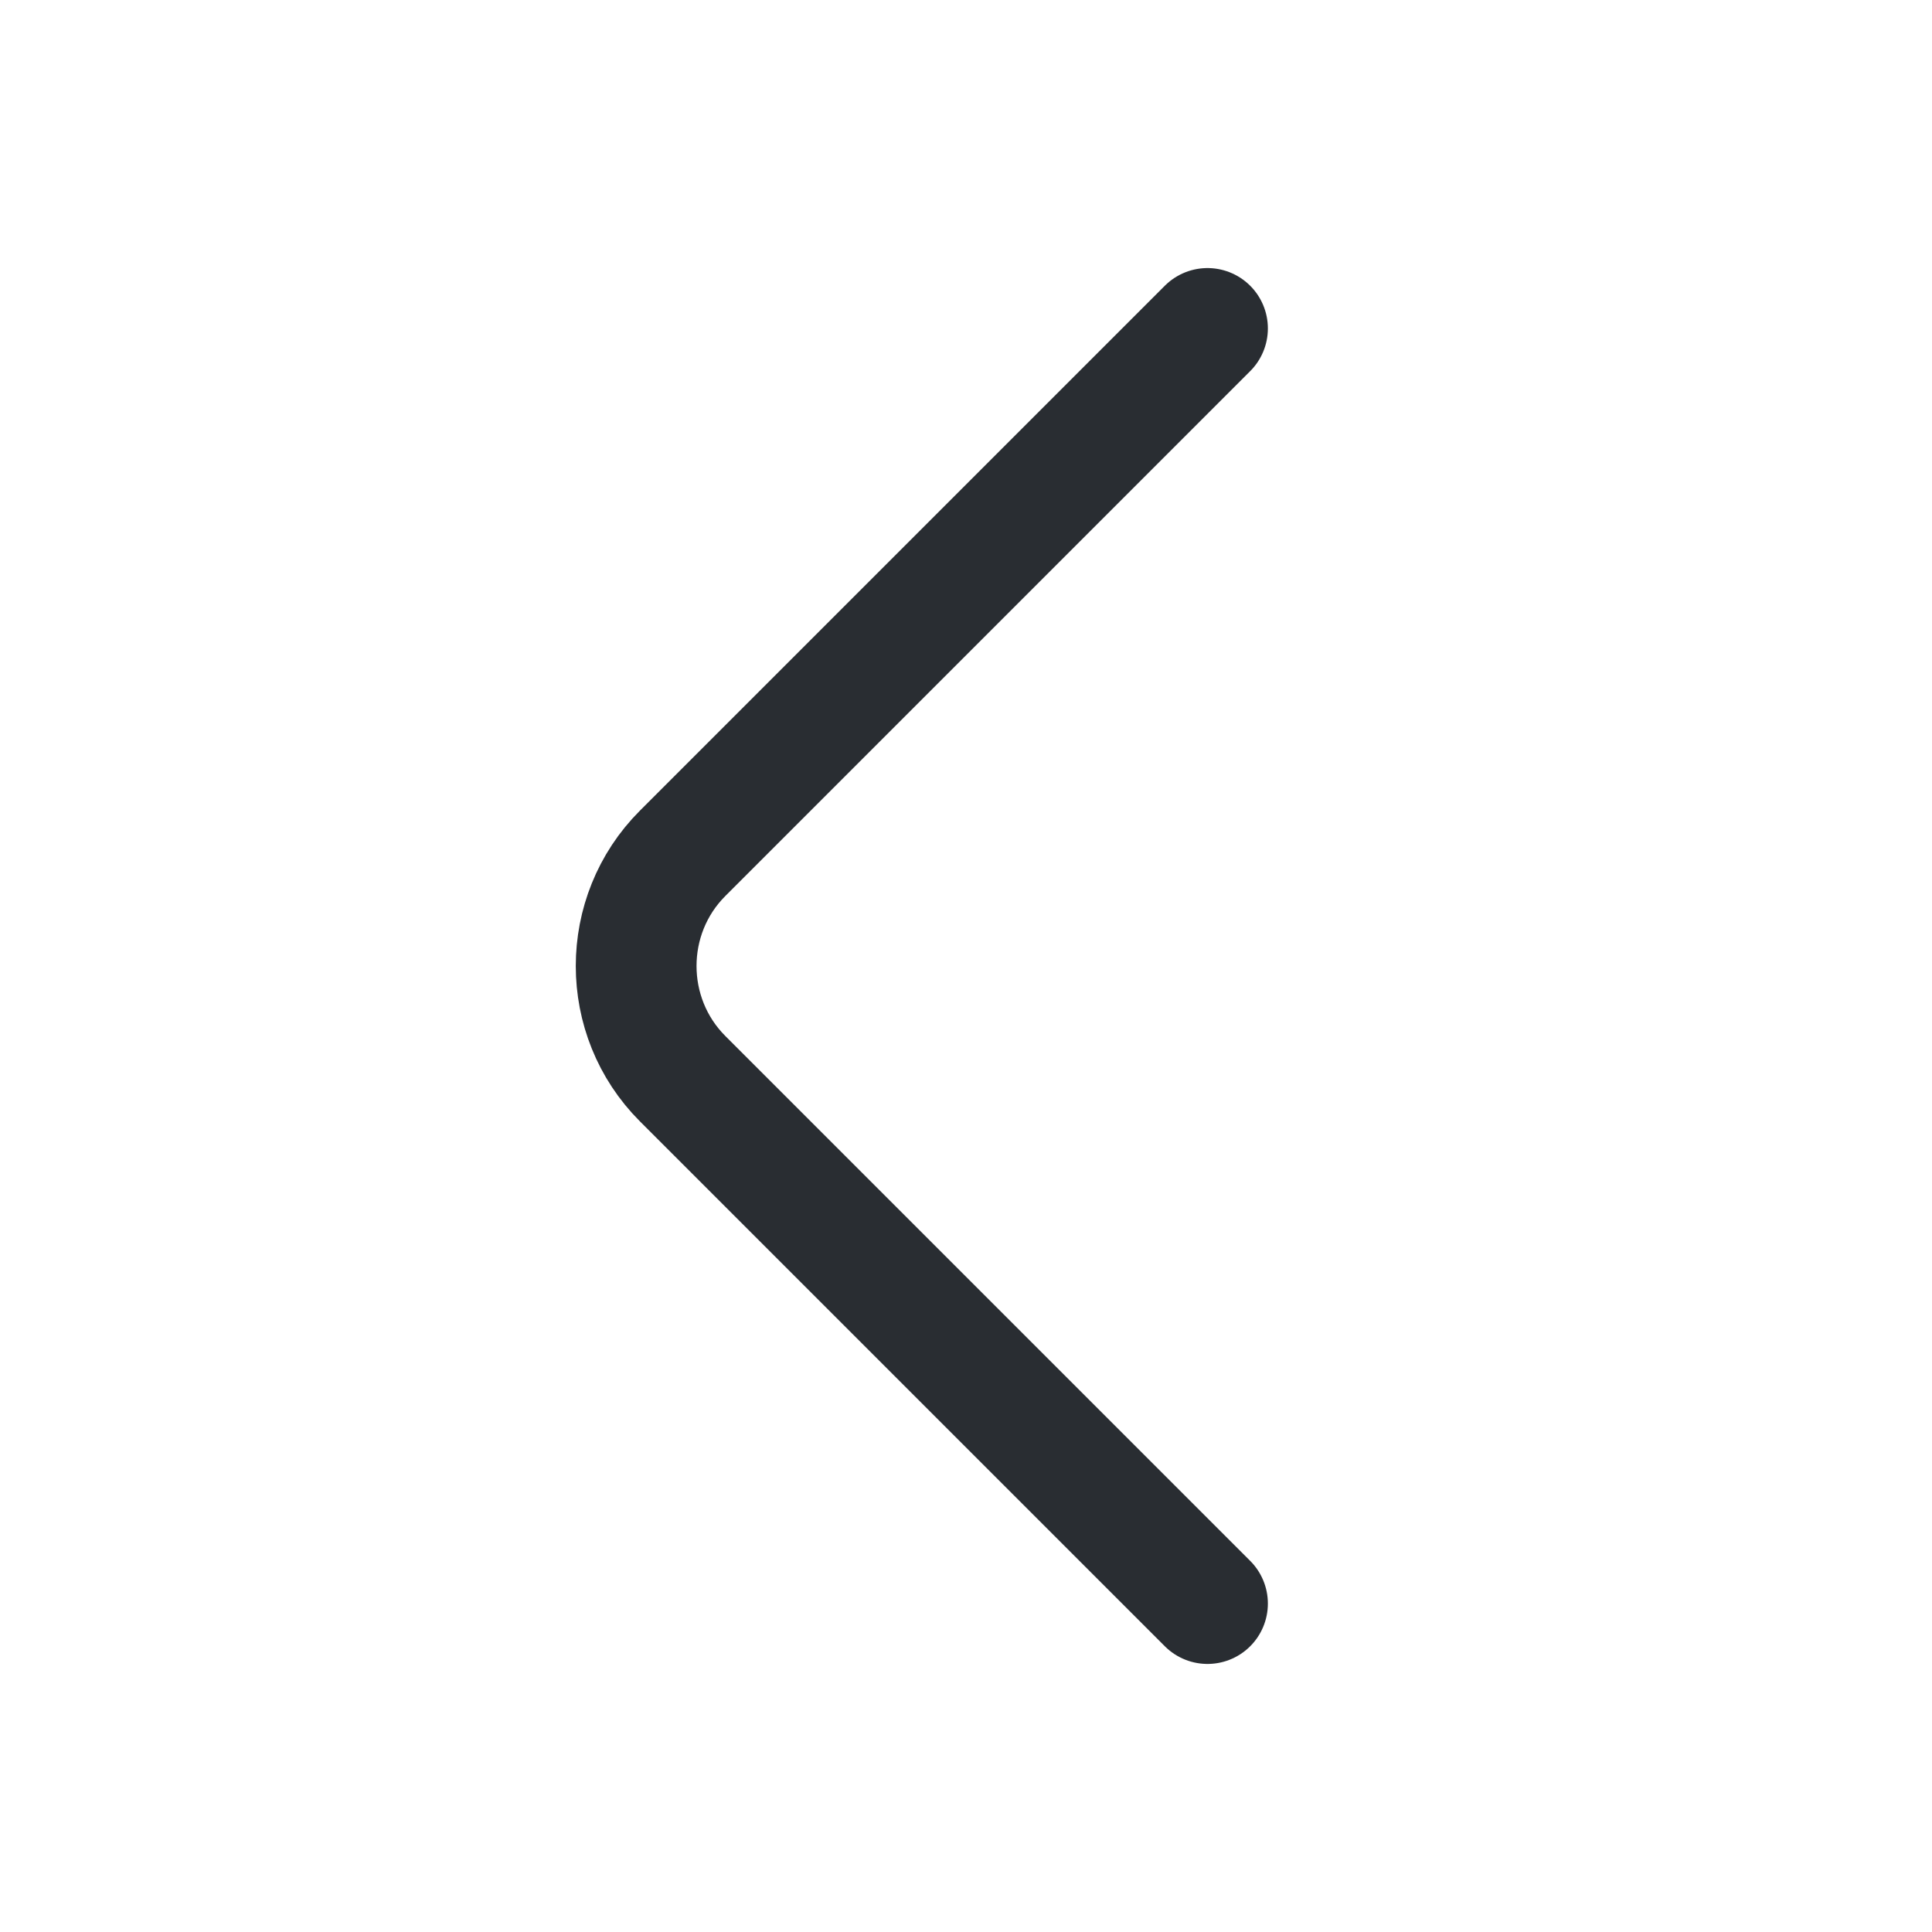
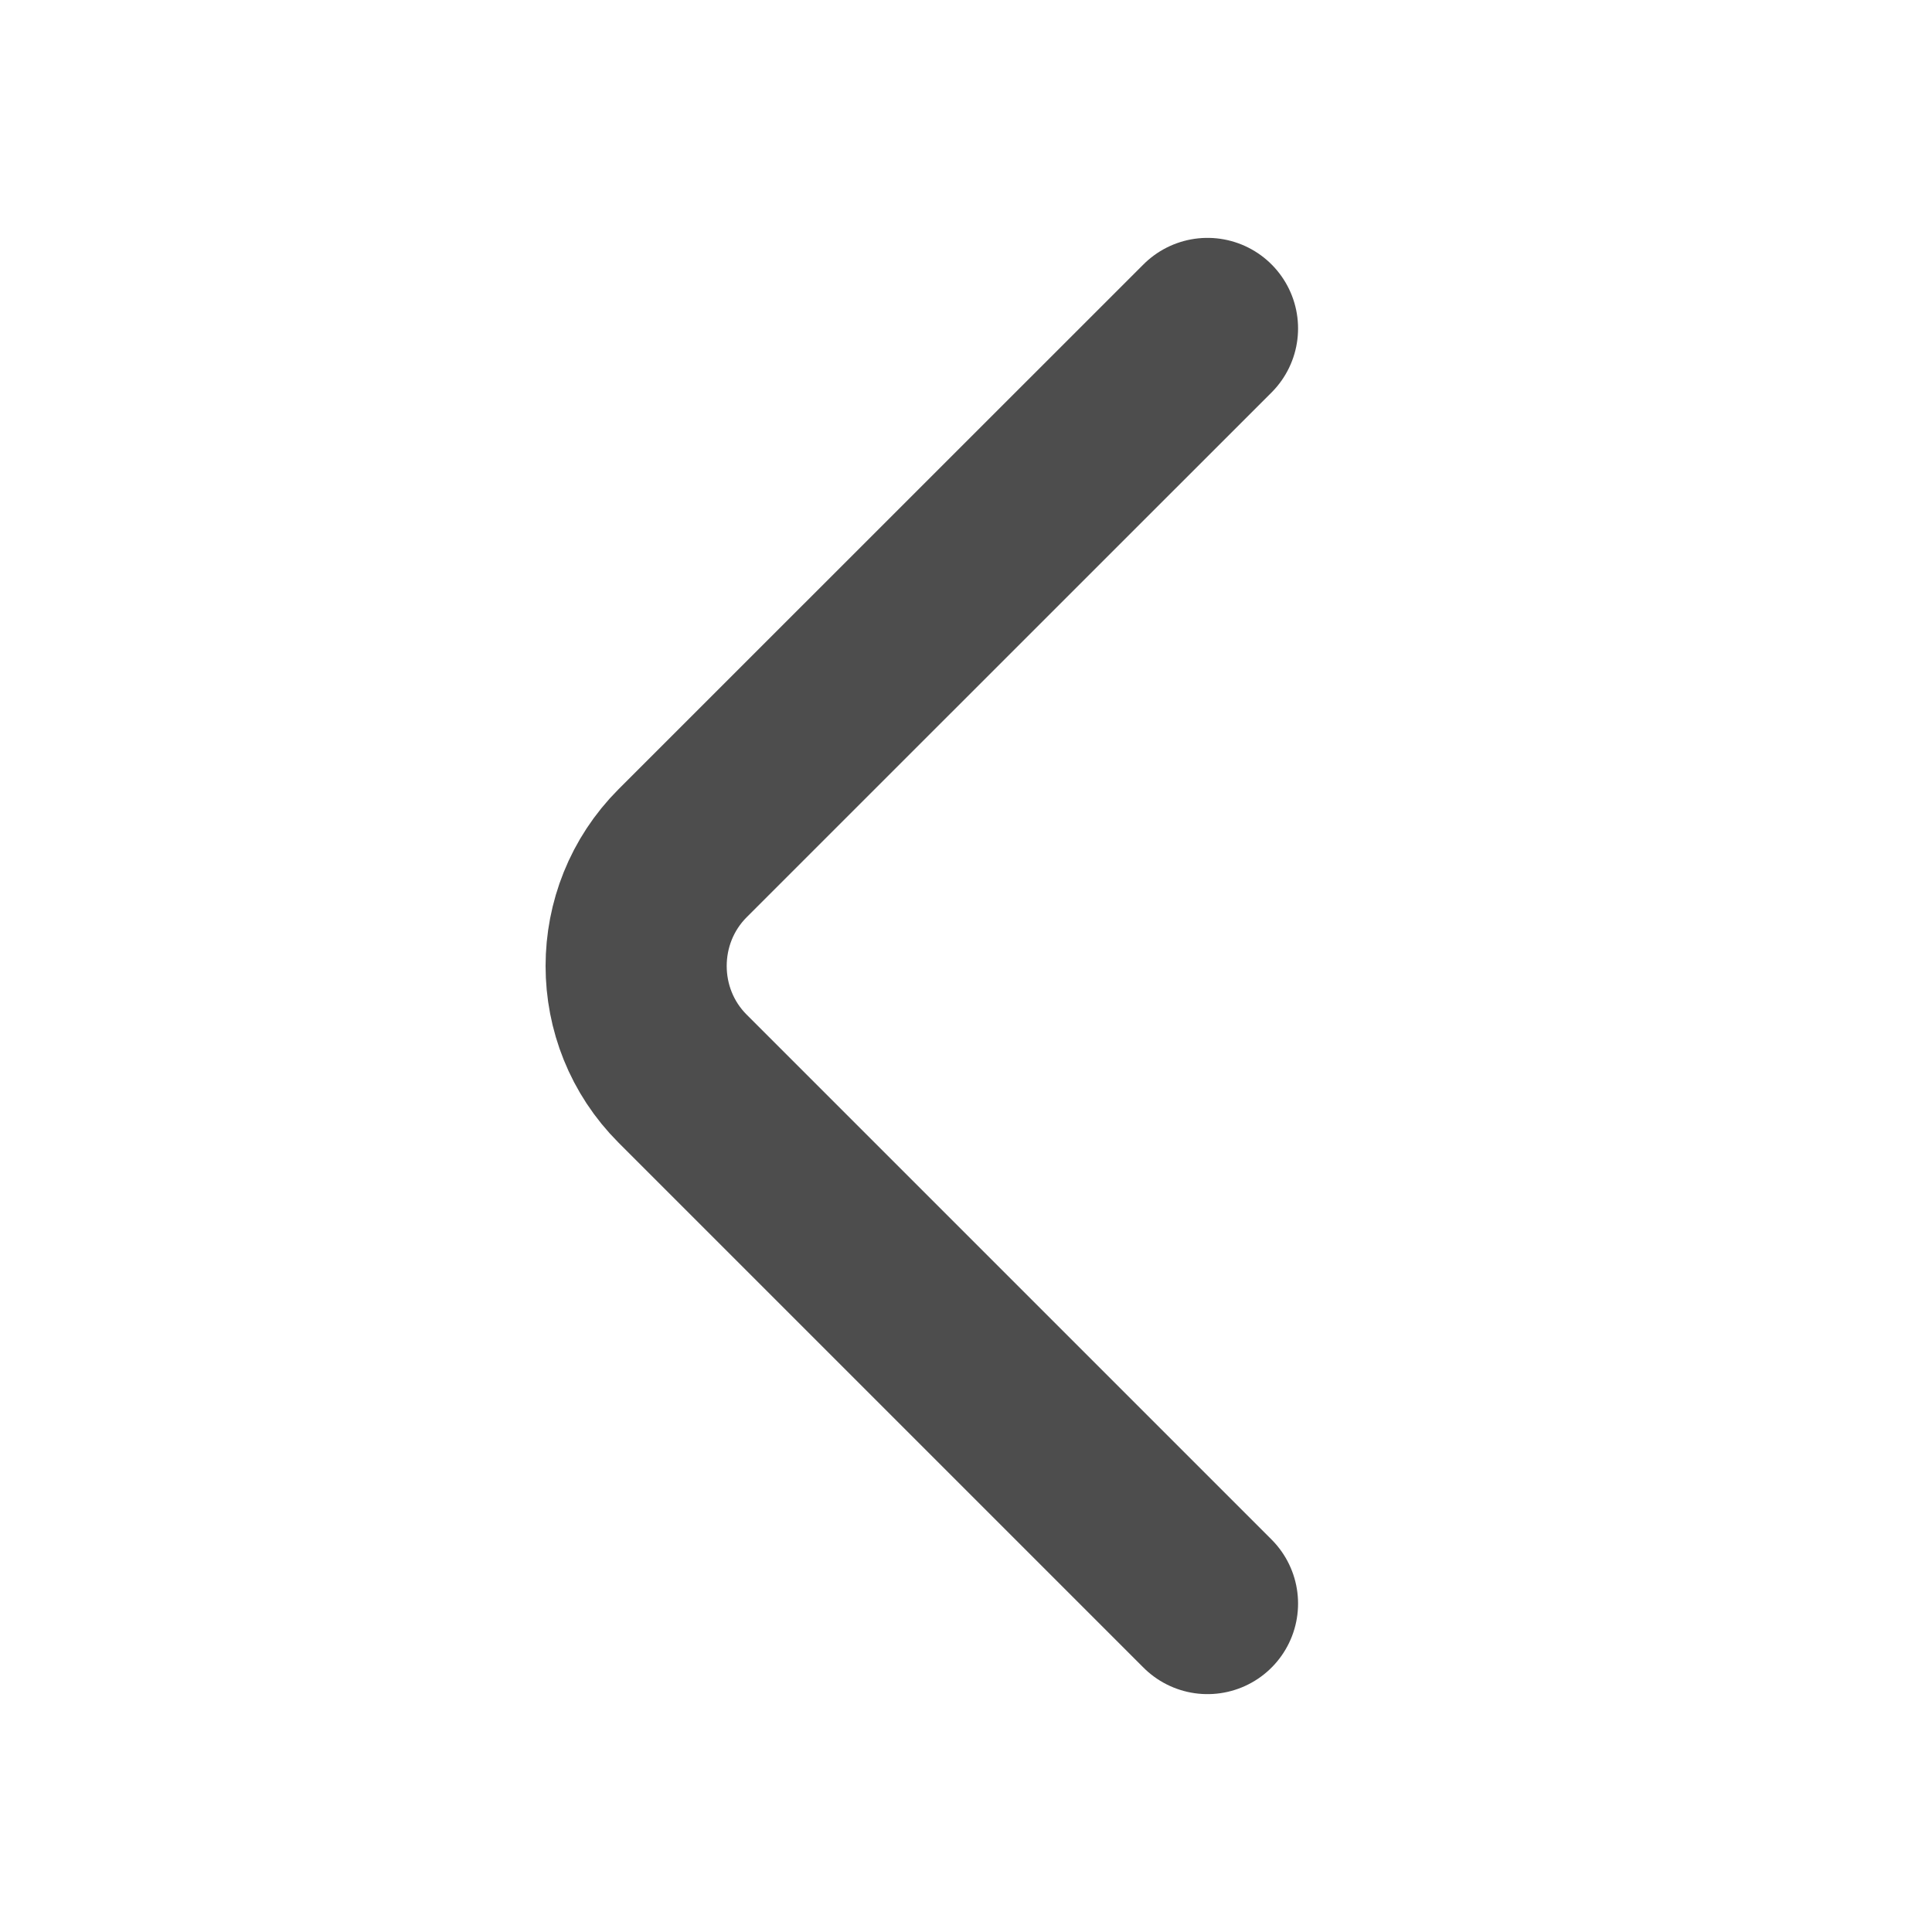
- <svg xmlns="http://www.w3.org/2000/svg" width="100%" height="100%" viewBox="0 0 24 24" fill="none">
-   <path d="M15 19.92L8.48 13.4C7.71 12.63 7.71 11.37 8.48 10.6L15 4.08" stroke="#292D32" stroke-width="1.5" stroke-miterlimit="10" stroke-linecap="round" stroke-linejoin="round" />
+ <svg xmlns="http://www.w3.org/2000/svg" width="16" height="16" viewBox="0 0 16 16" fill="none">
+   <path d="M10 13.28L5.653 8.933C5.14 8.42 5.14 7.58 5.653 7.066L10 2.72" stroke="#4D4D4D" stroke-width="1.5" stroke-miterlimit="10" stroke-linecap="round" stroke-linejoin="round" />
</svg>
